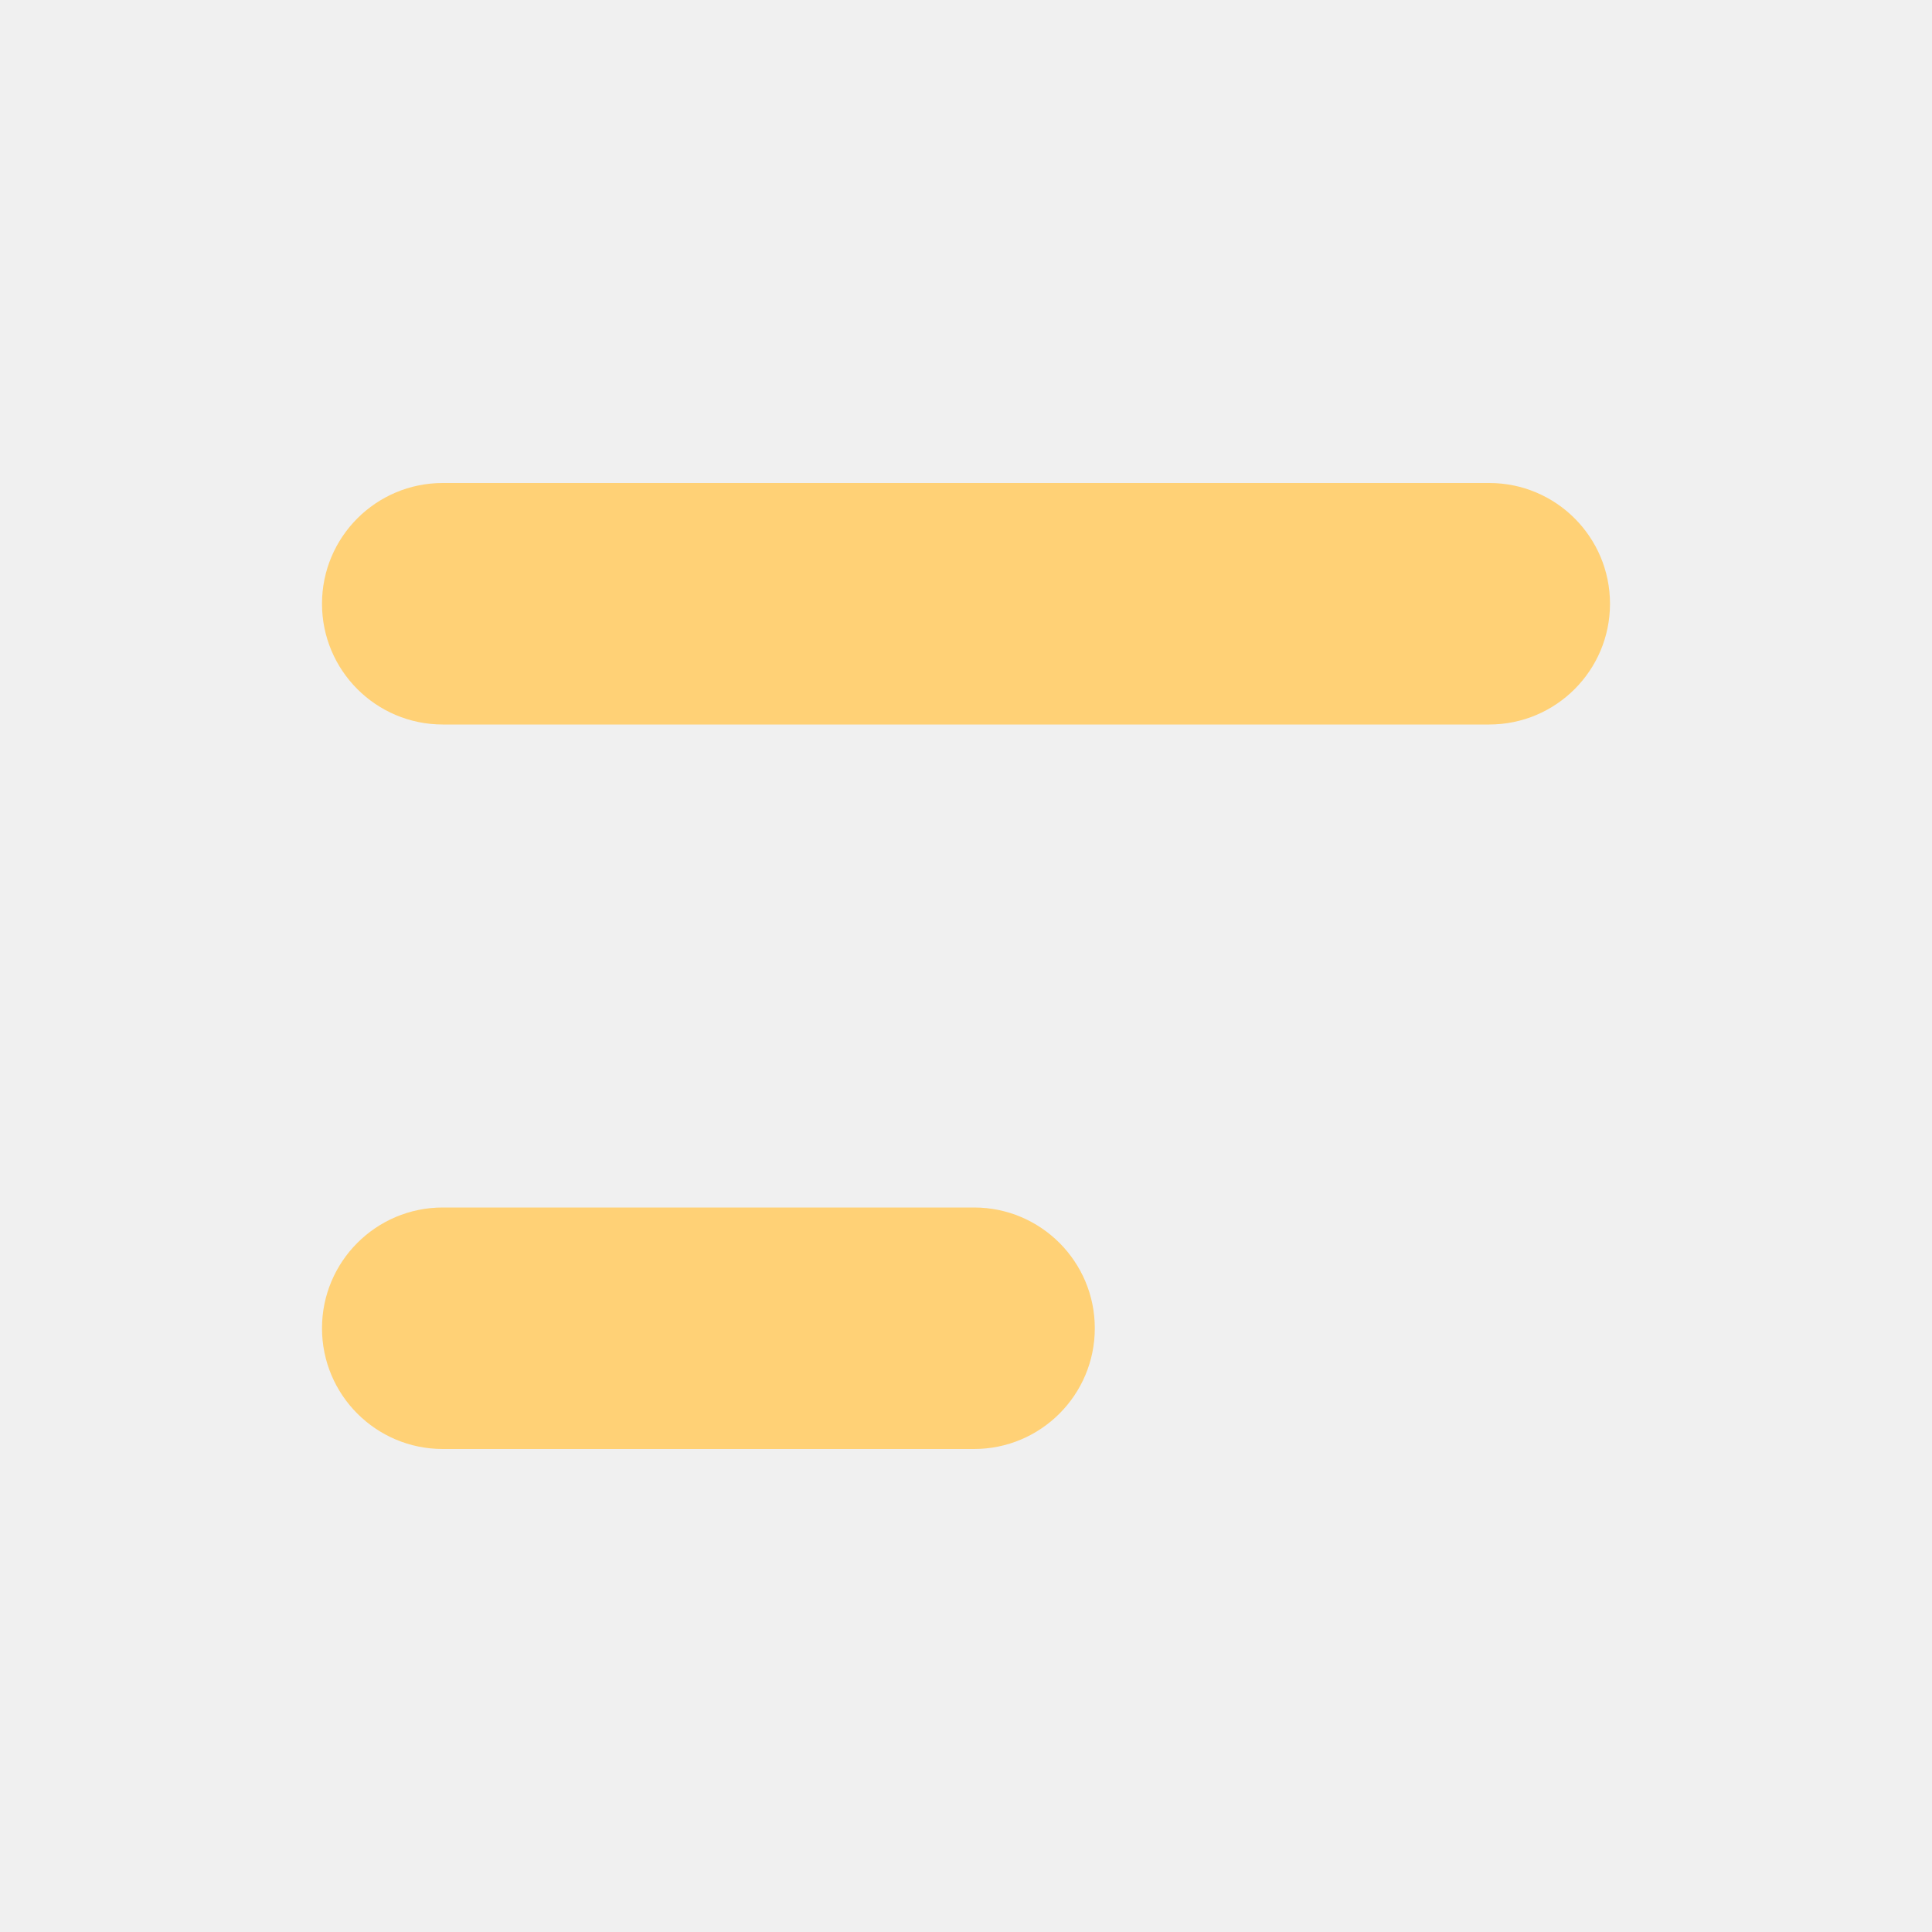
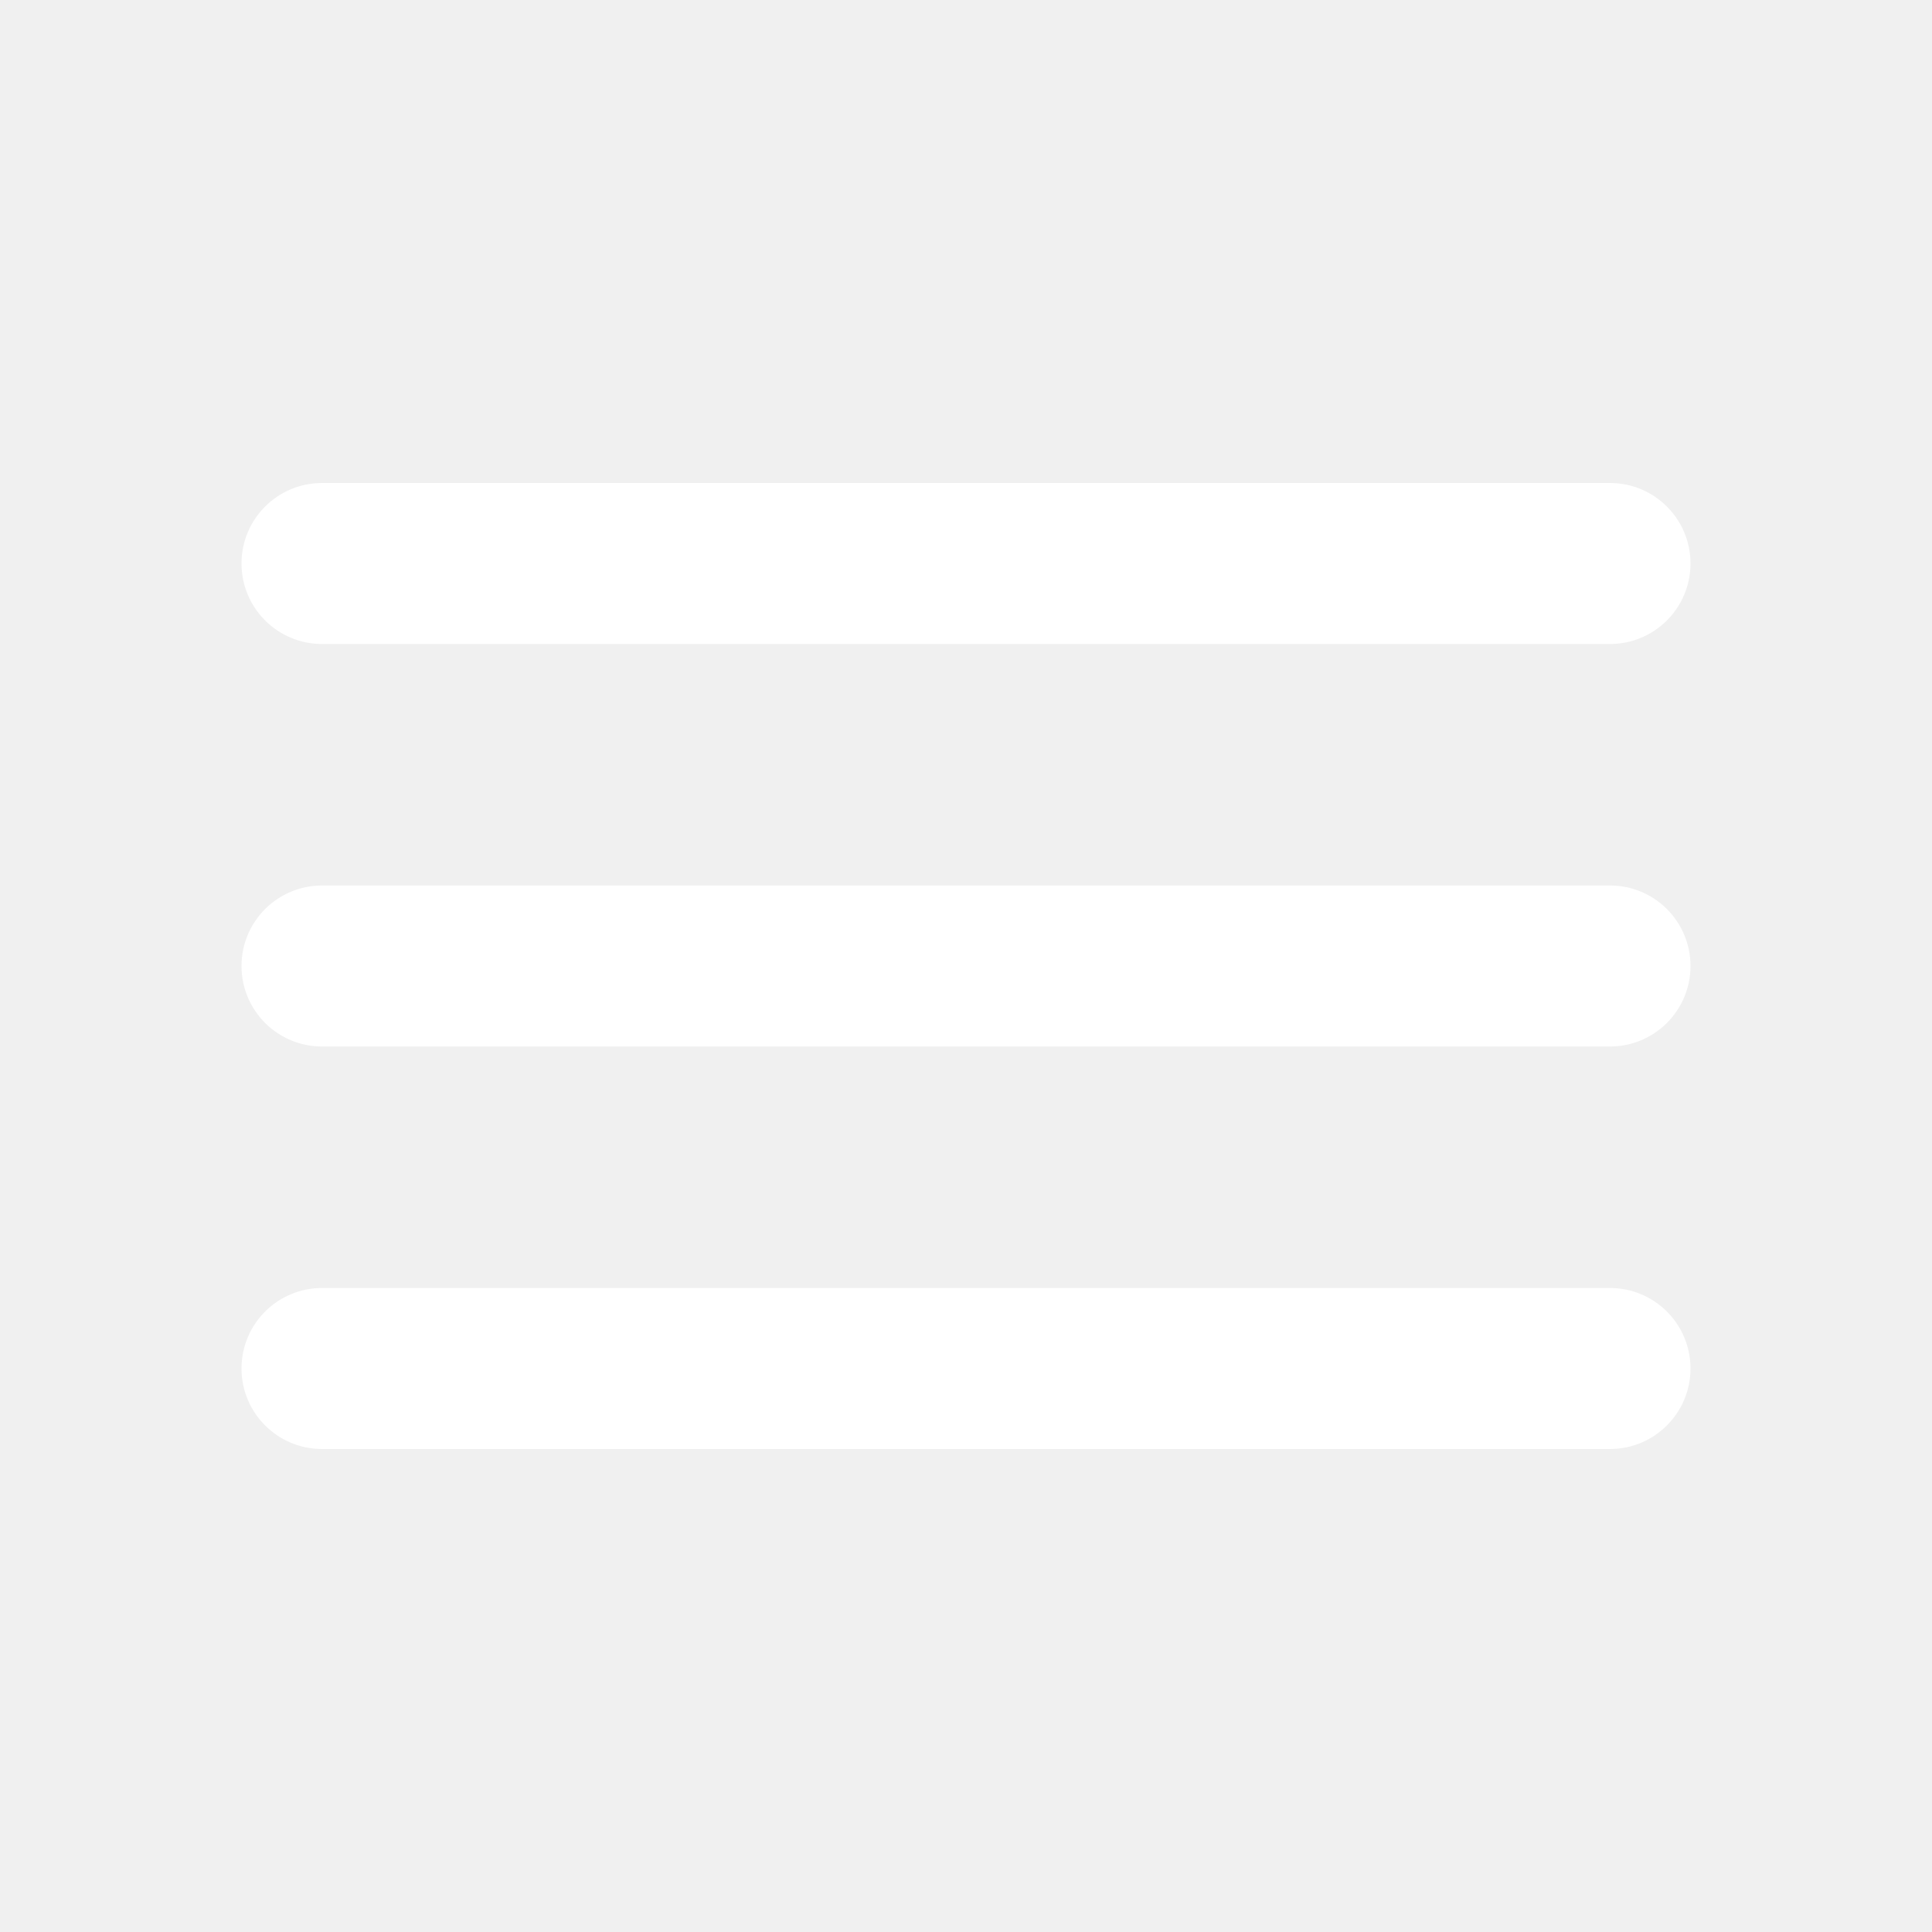
<svg xmlns="http://www.w3.org/2000/svg" width="30" height="30" viewBox="0 0 30 30" fill="none">
-   <g clip-path="url(#clip0_70_1051)">
-     <rect x="5" y="7.5" width="20" height="3.75" rx="1.875" fill="#FFD176" />
-     <rect x="5" y="18.75" width="12" height="3.75" rx="1.875" fill="#FFD176" />
-   </g>
-   <defs>
-     <clipPath id="clip0_70_1051">
-       <rect width="50" height="50" fill="white" />
-     </clipPath>
-   </defs>
+   <rect x="3.75" y="7.5" width="22.5" height="2.5" rx="1.25" fill="white" />
+   <rect x="3.75" y="13.75" width="22.5" height="2.5" rx="1.25" fill="white" />
+   <rect x="3.75" y="20" width="22.5" height="2.5" rx="1.25" fill="white" />
</svg>
